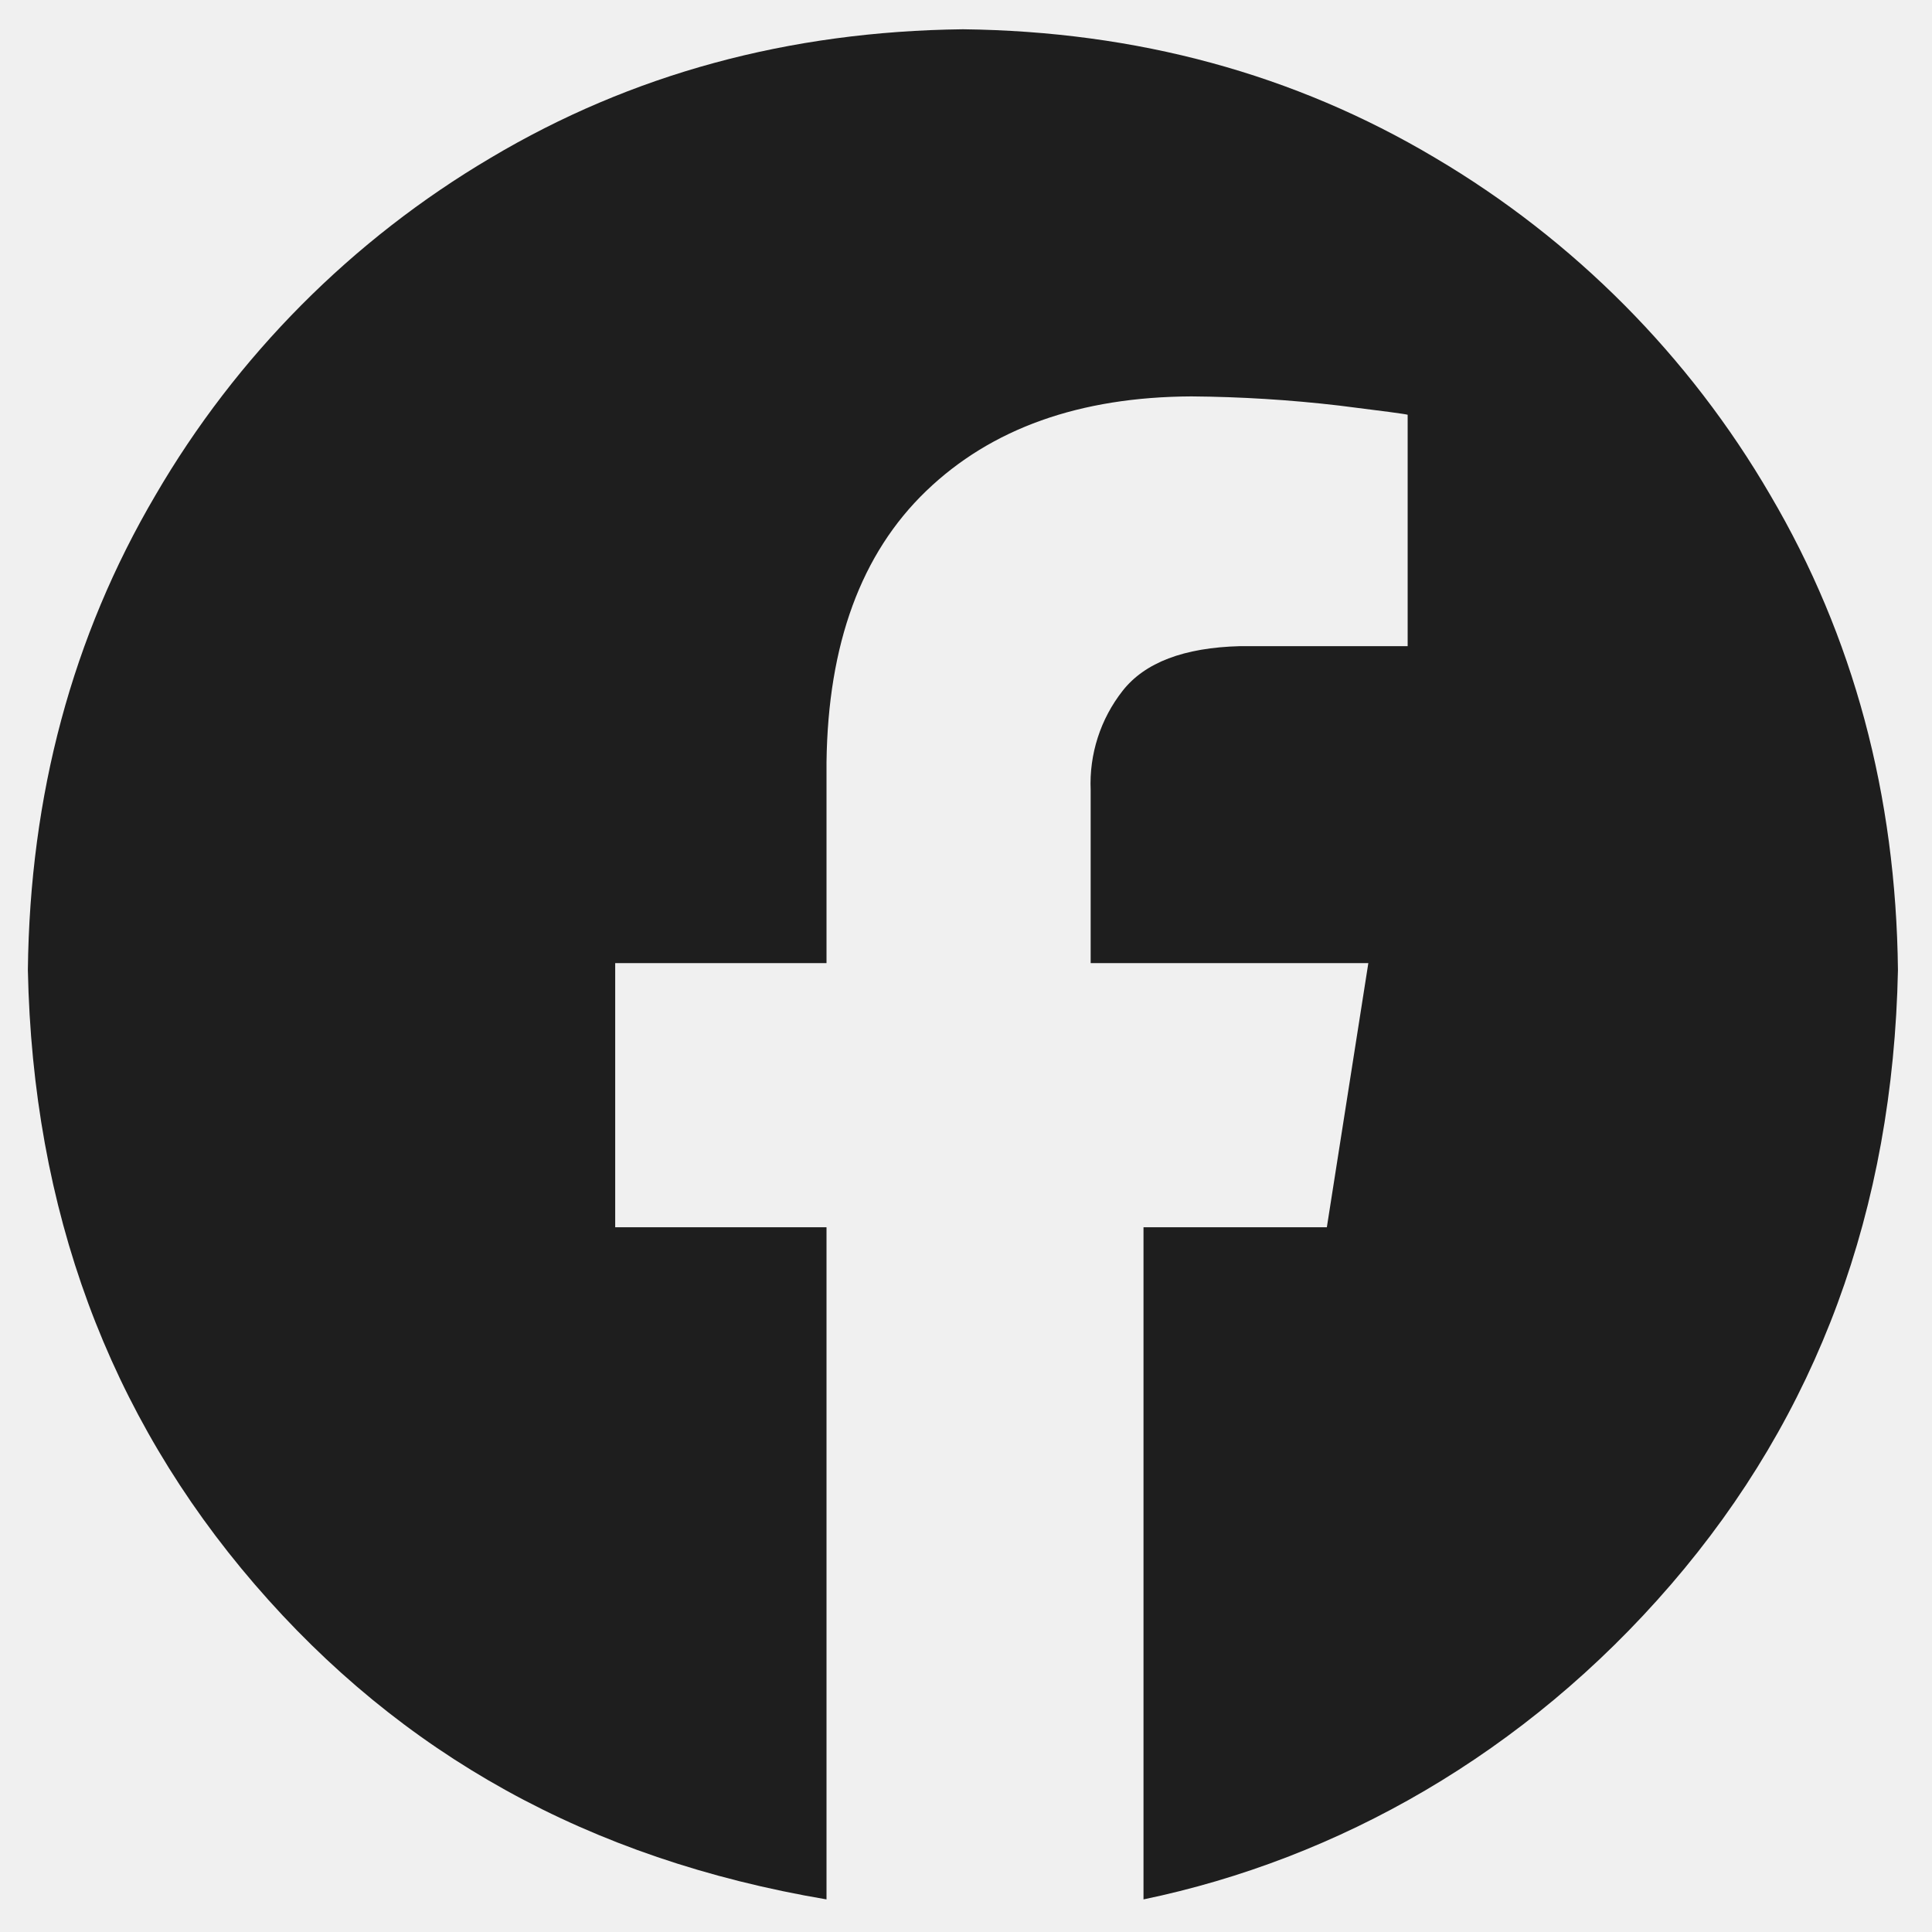
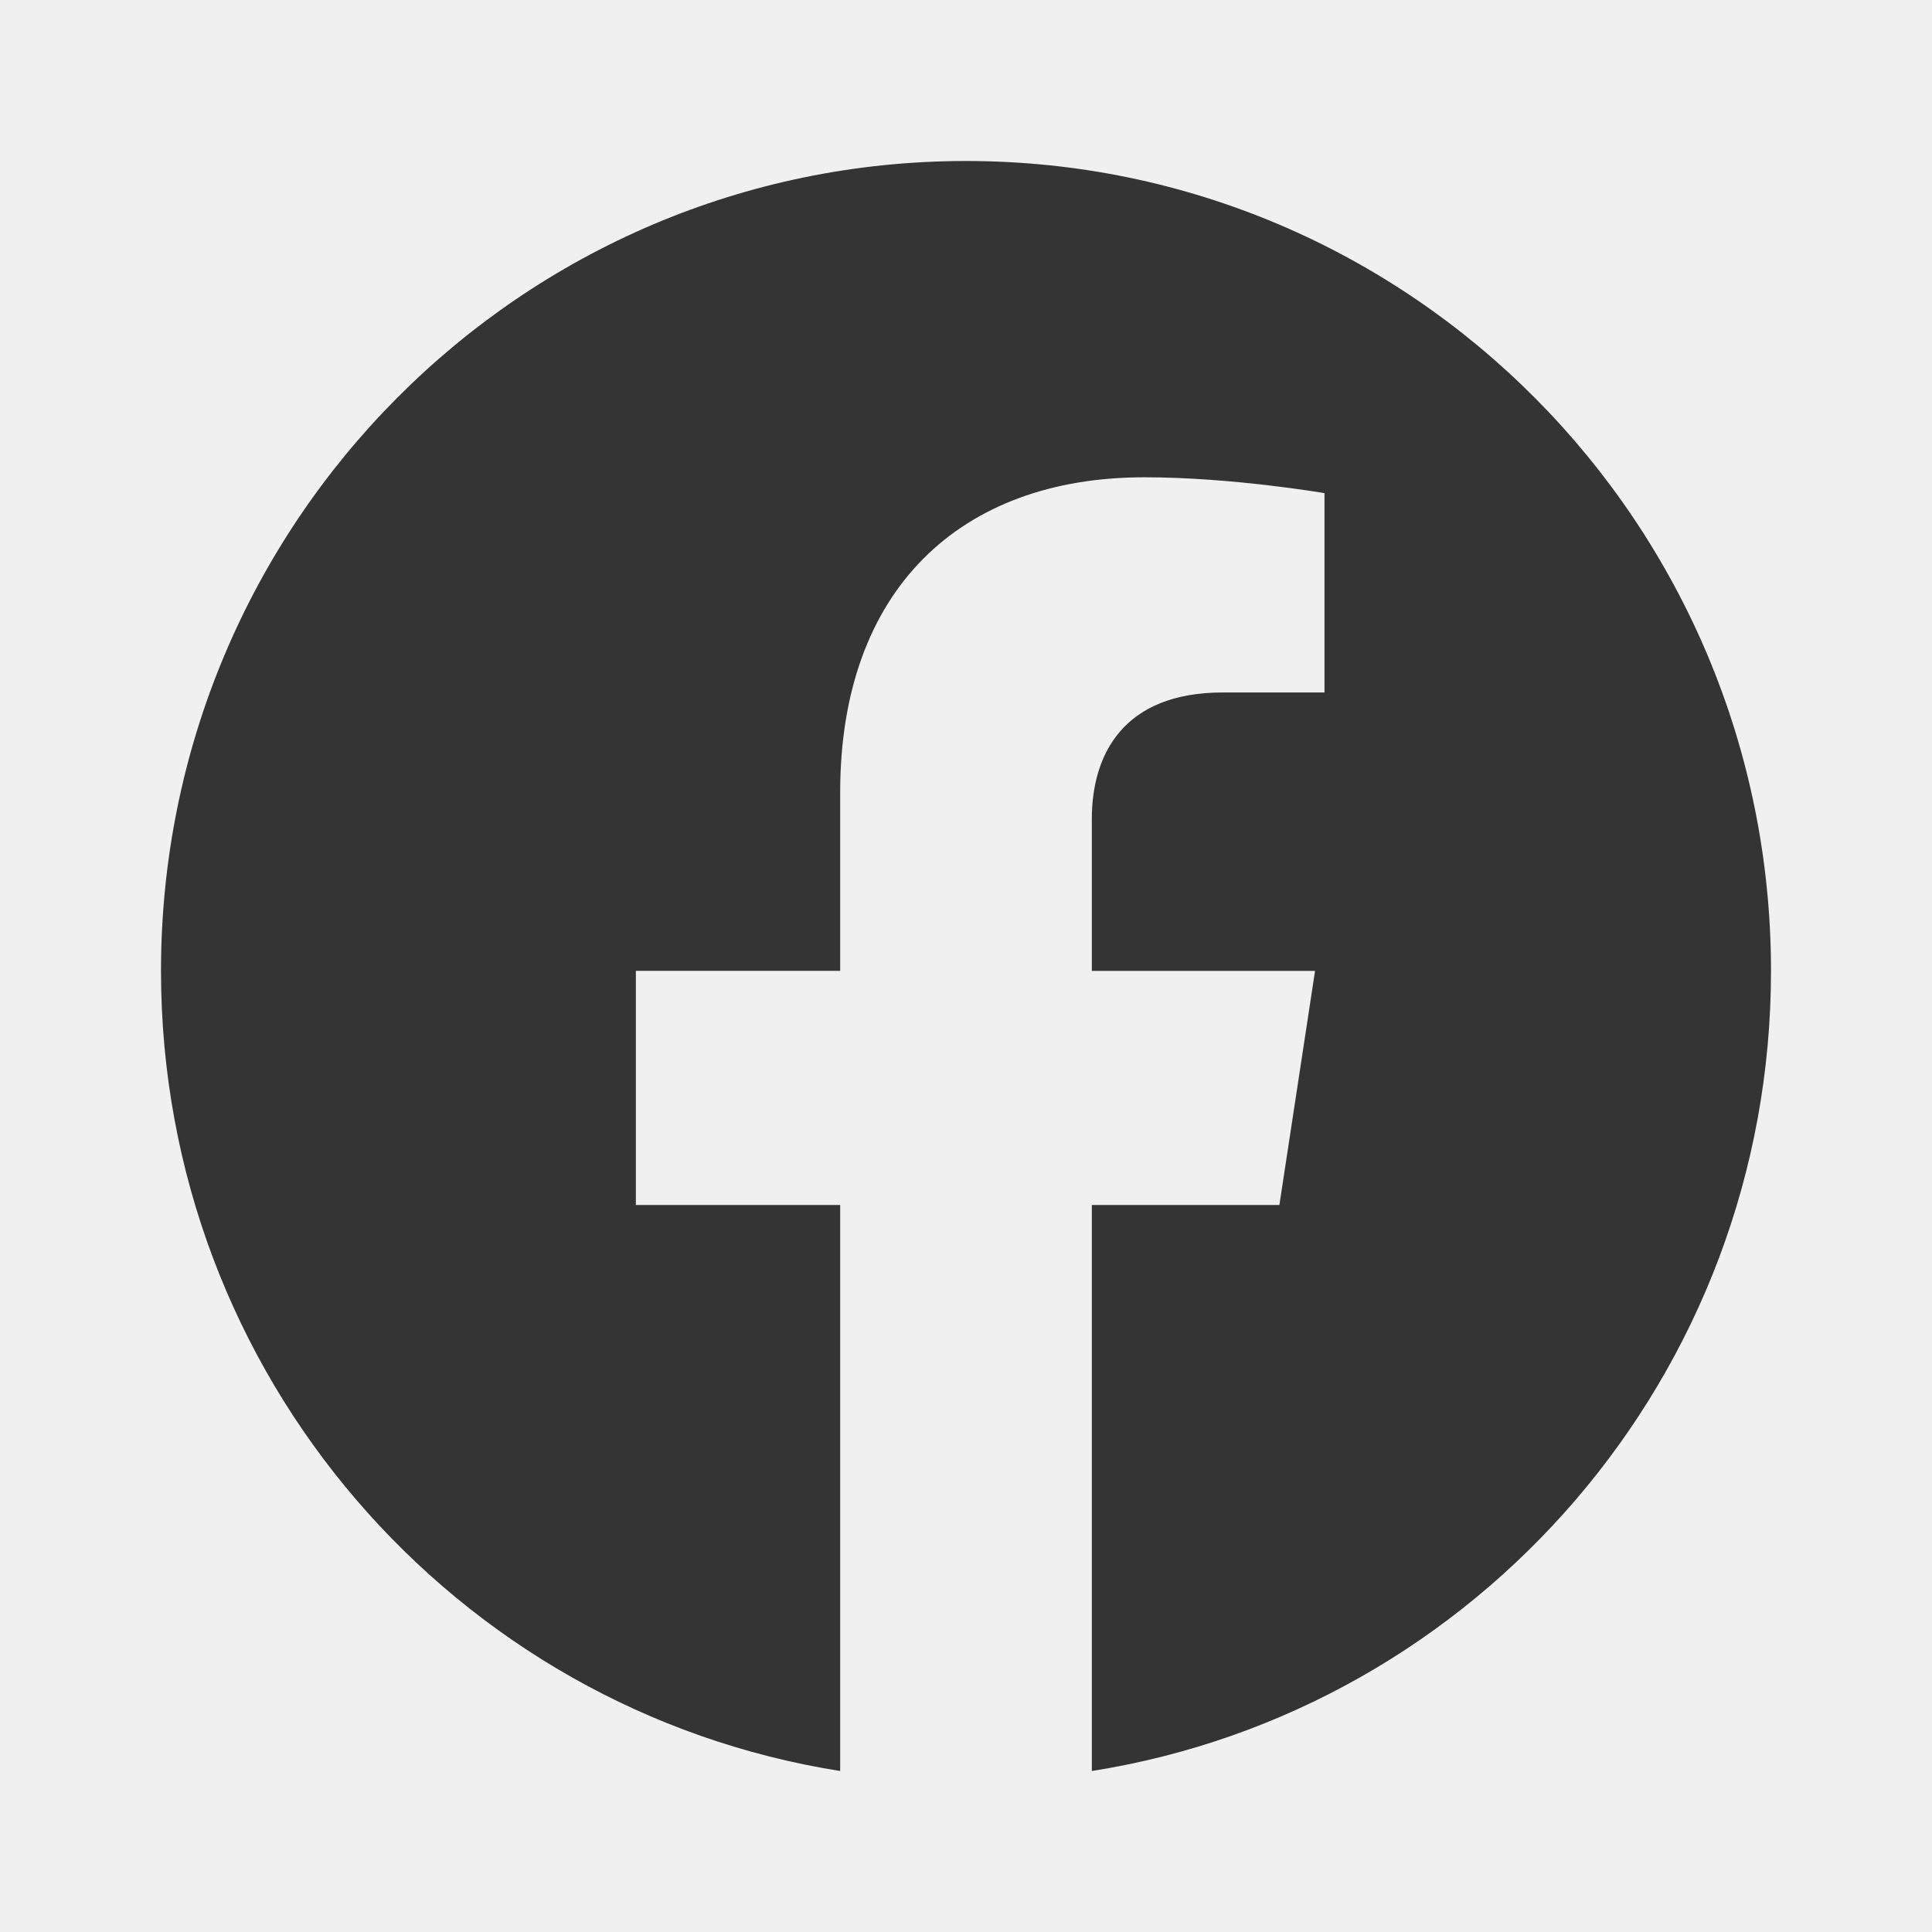
- <svg xmlns="http://www.w3.org/2000/svg" width="40" height="40" viewBox="0 0 40 40" fill="none">
-   <g>
-     <path fill-rule="evenodd" clip-rule="evenodd" d="M19.936 0.606C23.542 0.648 26.799 1.534 29.708 3.265C32.583 4.962 34.974 7.367 36.653 10.252C38.374 13.179 39.255 16.456 39.295 20.084C39.193 25.047 37.628 29.286 34.599 32.802C31.57 36.317 27.691 38.491 23.675 39.325V25.409H27.471L28.33 19.94H22.581V16.358C22.549 15.616 22.784 14.886 23.243 14.302C23.703 13.716 24.513 13.408 25.672 13.378H29.144V8.587C29.094 8.571 28.621 8.508 27.726 8.397C26.71 8.278 25.689 8.215 24.666 8.207C22.352 8.218 20.522 8.87 19.176 10.165C17.829 11.46 17.142 13.333 17.112 15.784V19.94H12.737V25.409H17.112V39.325C12.182 38.491 8.302 36.317 5.273 32.802C2.244 29.286 0.679 25.047 0.577 20.084C0.618 16.456 1.498 13.178 3.219 10.252C4.898 7.367 7.289 4.962 10.164 3.265C13.073 1.534 16.33 0.648 19.936 0.606Z" fill="#1E1E1E" />
-   </g>
-   <defs>
-     <rect width="40" height="40" fill="white" />
-   </defs>
+ <svg xmlns="http://www.w3.org/2000/svg" width="24" height="24" viewBox="0 0 24 24" fill="none">
+   <path d="M22 12.061C22 6.504 17.523 2 12 2C6.477 2 2 6.504 2 12.061C2 17.083 5.656 21.245 10.437 22V14.969H7.899V12.06H10.437V9.844C10.437 7.323 11.93 5.929 14.215 5.929C15.308 5.929 16.453 6.126 16.453 6.126V8.602H15.191C13.949 8.602 13.563 9.378 13.563 10.174V12.061H16.336L15.893 14.969H13.563V22C18.344 21.245 22 17.083 22 12.061Z" fill="#343434" />
</svg>
